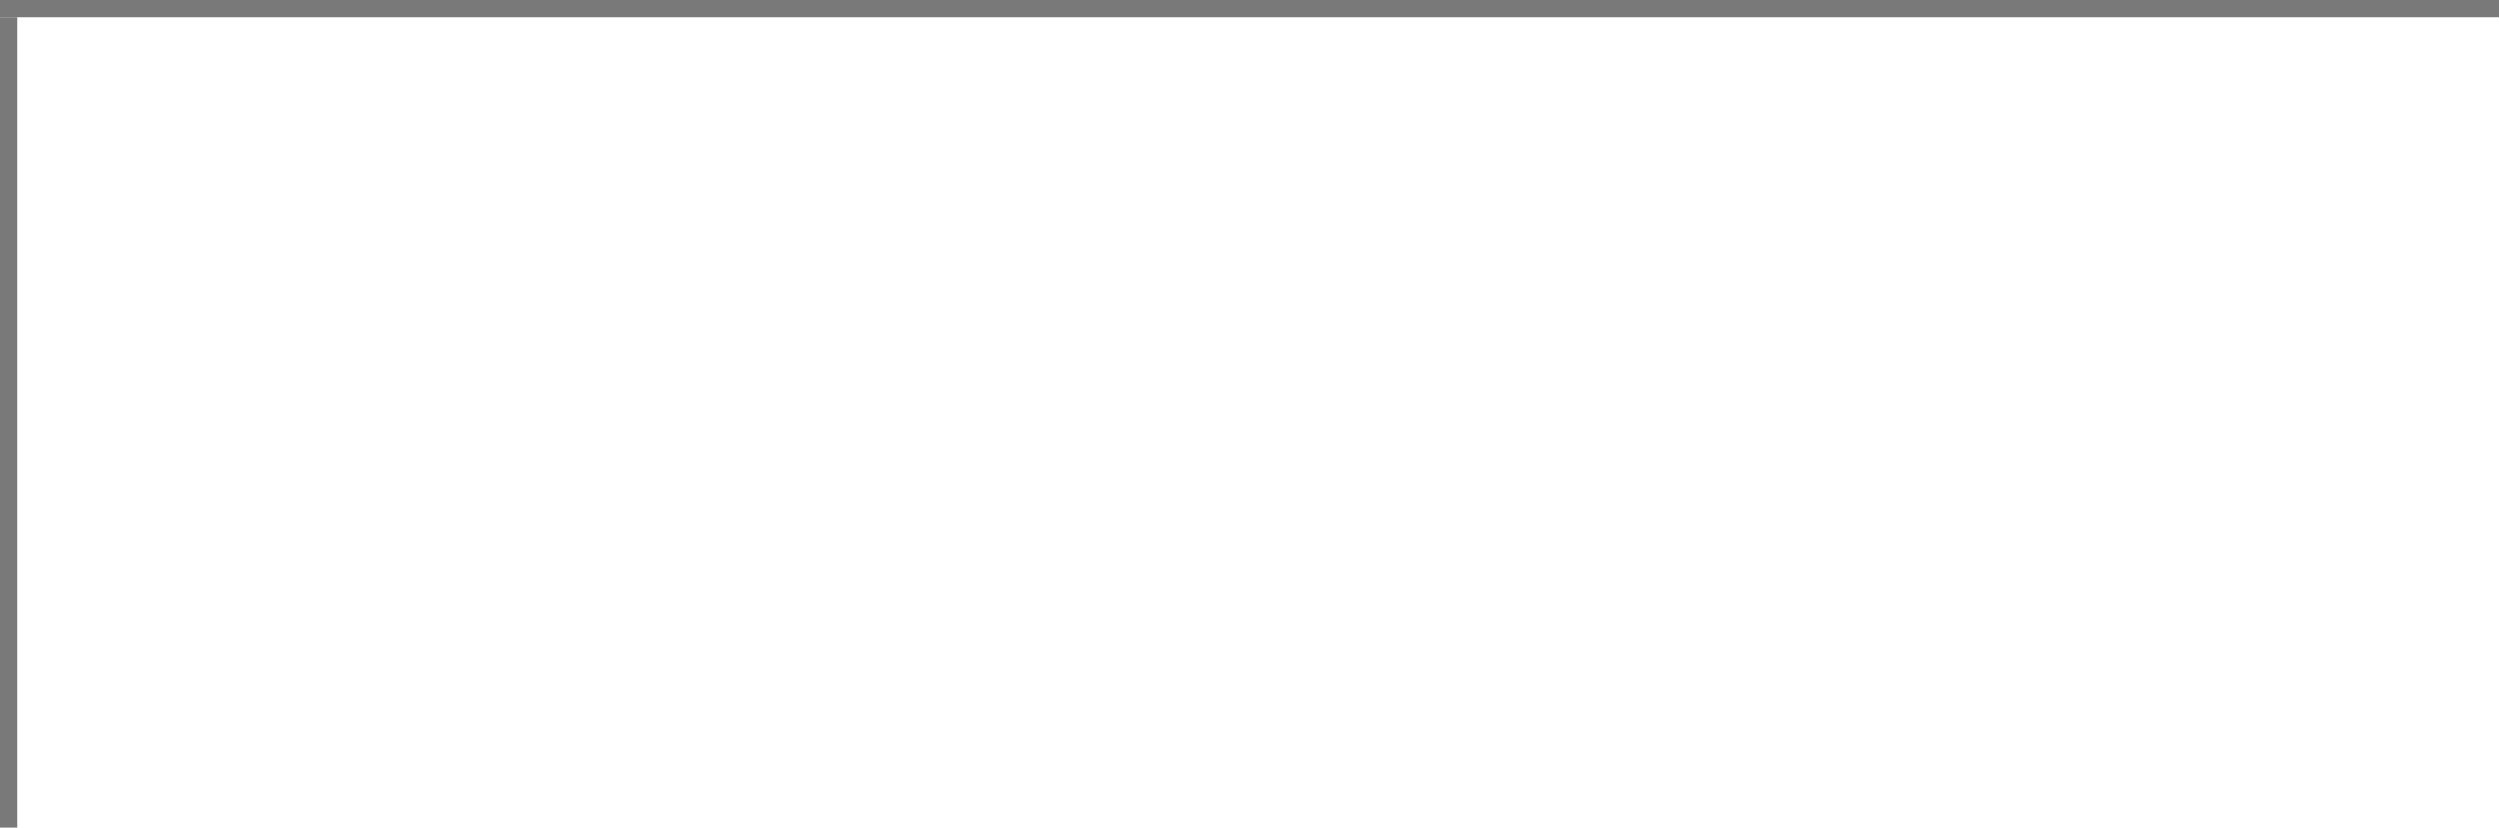
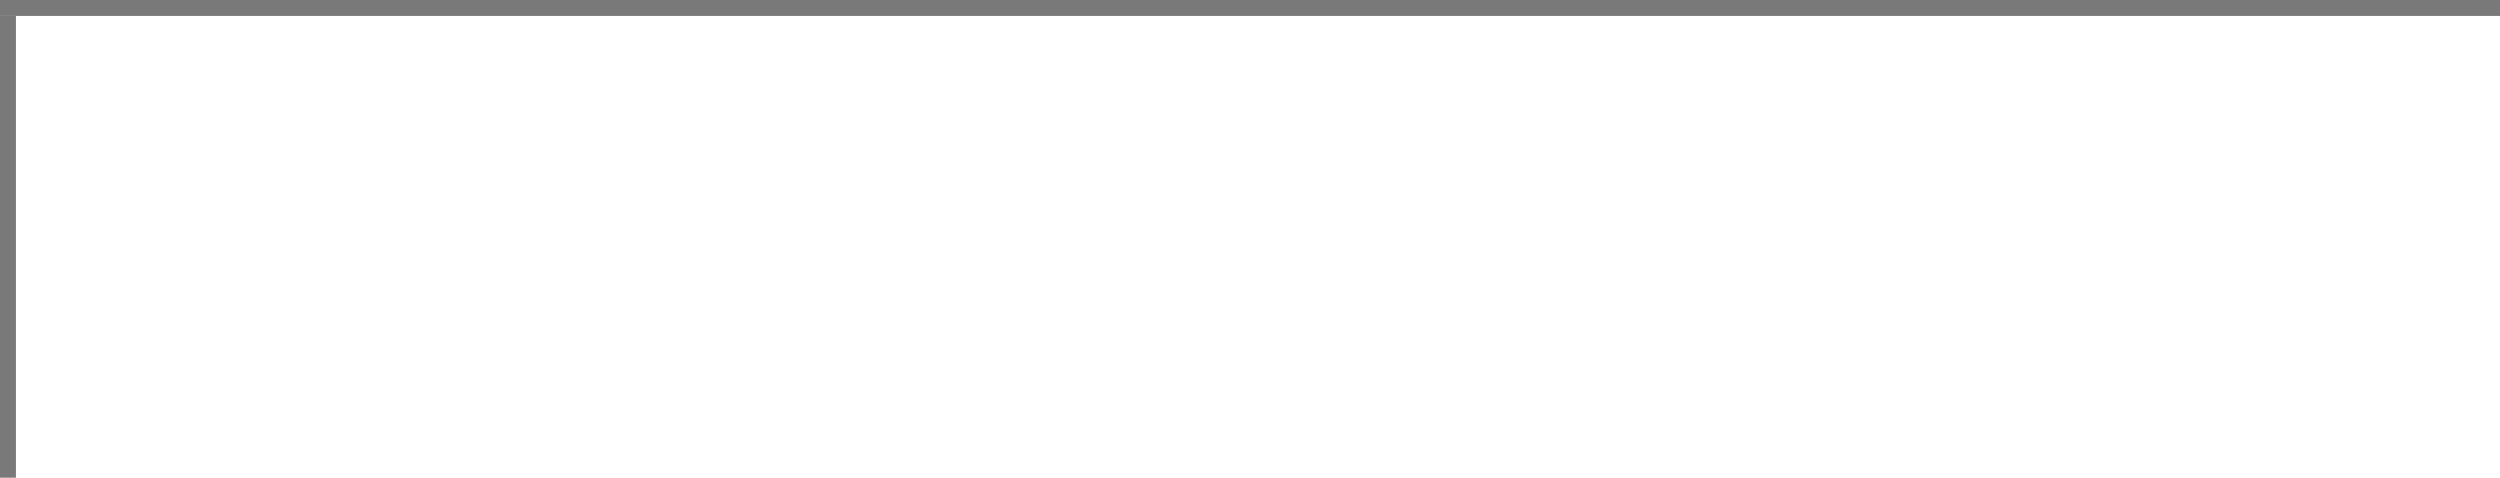
- <svg xmlns="http://www.w3.org/2000/svg" version="1.1" width="145px" height="48px" viewBox="50 1080 145 48">
-   <path d="M 1 1  L 145 1  L 145 48  L 1 48  L 1 1  Z " fill-rule="nonzero" fill="rgba(255, 255, 255, 1)" stroke="none" transform="matrix(1 0 0 1 50 1080 )" class="fill" />
-   <path d="M 0.5 1  L 0.5 48  " stroke-width="1" stroke-dasharray="0" stroke="rgba(121, 121, 121, 1)" fill="none" transform="matrix(1 0 0 1 50 1080 )" class="stroke" />
-   <path d="M 0 0.5  L 145 0.5  " stroke-width="1" stroke-dasharray="0" stroke="rgba(121, 121, 121, 1)" fill="none" transform="matrix(1 0 0 1 50 1080 )" class="stroke" />
+ <svg xmlns="http://www.w3.org/2000/svg" version="1.1" width="157px" height="30px" viewBox="195 600 157 30">
+   <path d="M 1 1  L 157 1  L 157 30  L 1 30  L 1 1  Z " fill-rule="nonzero" fill="rgba(255, 255, 255, 1)" stroke="none" transform="matrix(1 0 0 1 195 600 )" class="fill" />
+   <path d="M 0.5 1  L 0.5 30  " stroke-width="1" stroke-dasharray="0" stroke="rgba(121, 121, 121, 1)" fill="none" transform="matrix(1 0 0 1 195 600 )" class="stroke" />
+   <path d="M 0 0.5  L 157 0.5  " stroke-width="1" stroke-dasharray="0" stroke="rgba(121, 121, 121, 1)" fill="none" transform="matrix(1 0 0 1 195 600 )" class="stroke" />
</svg>
